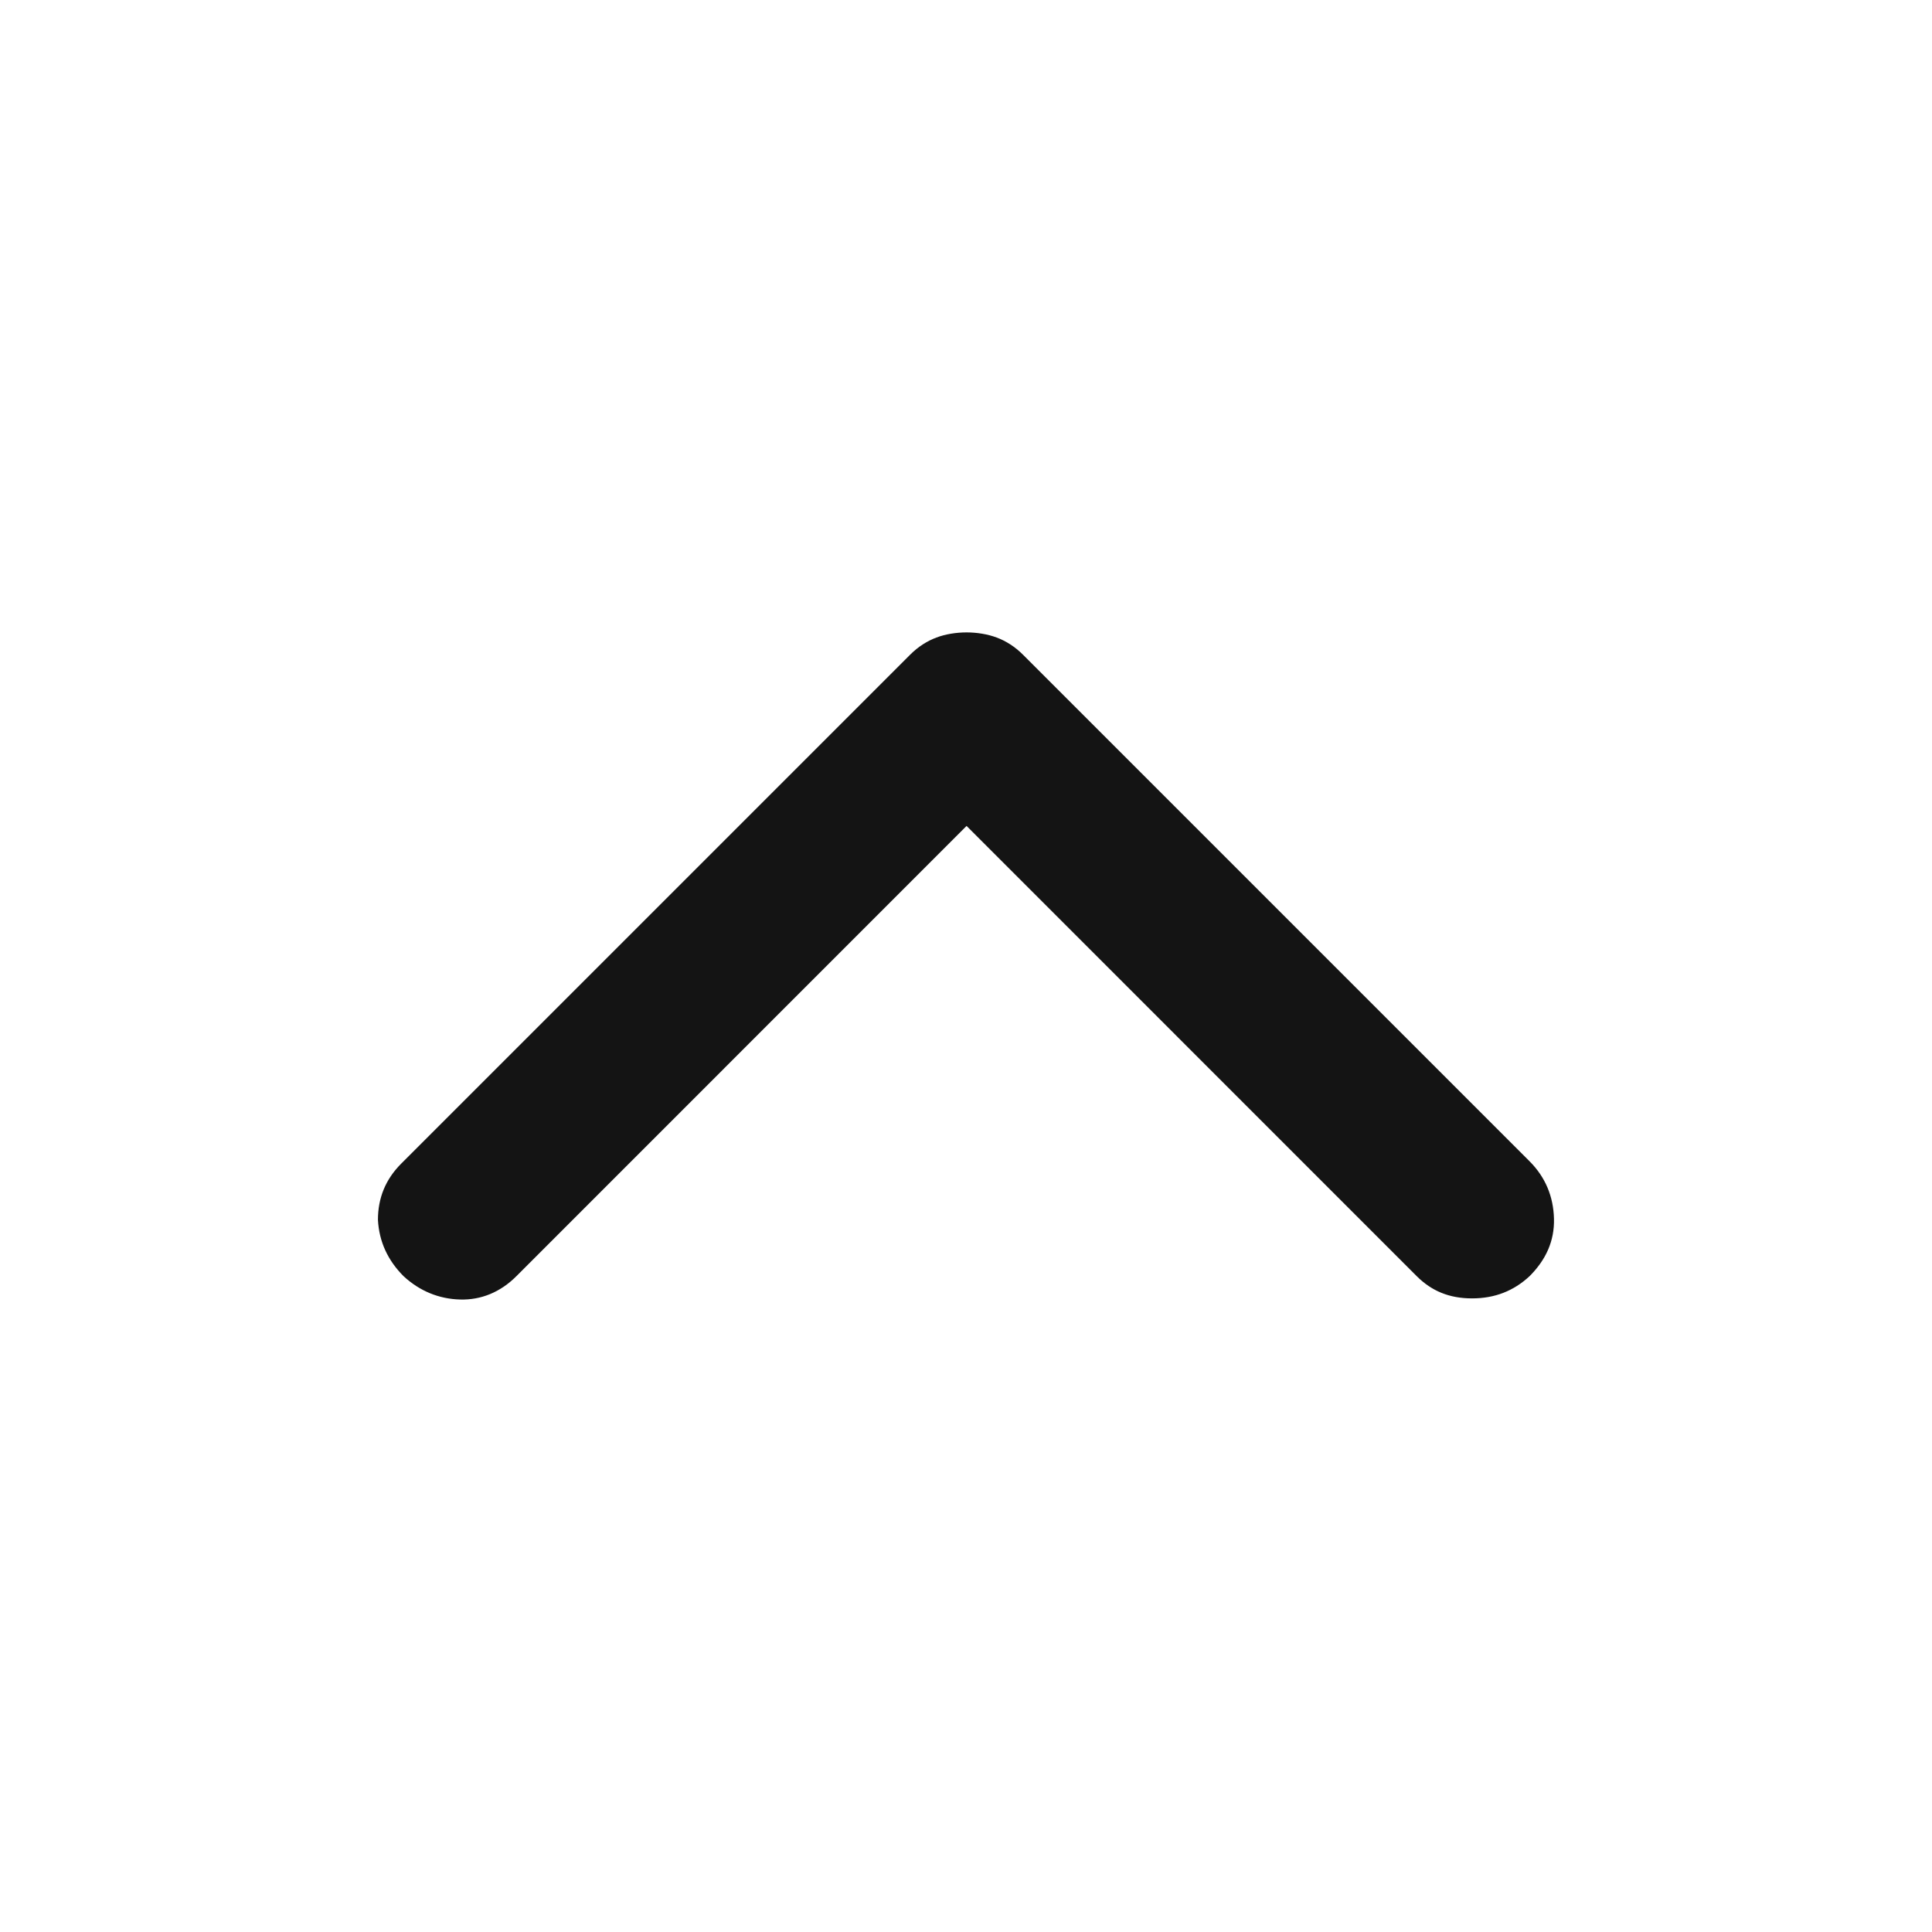
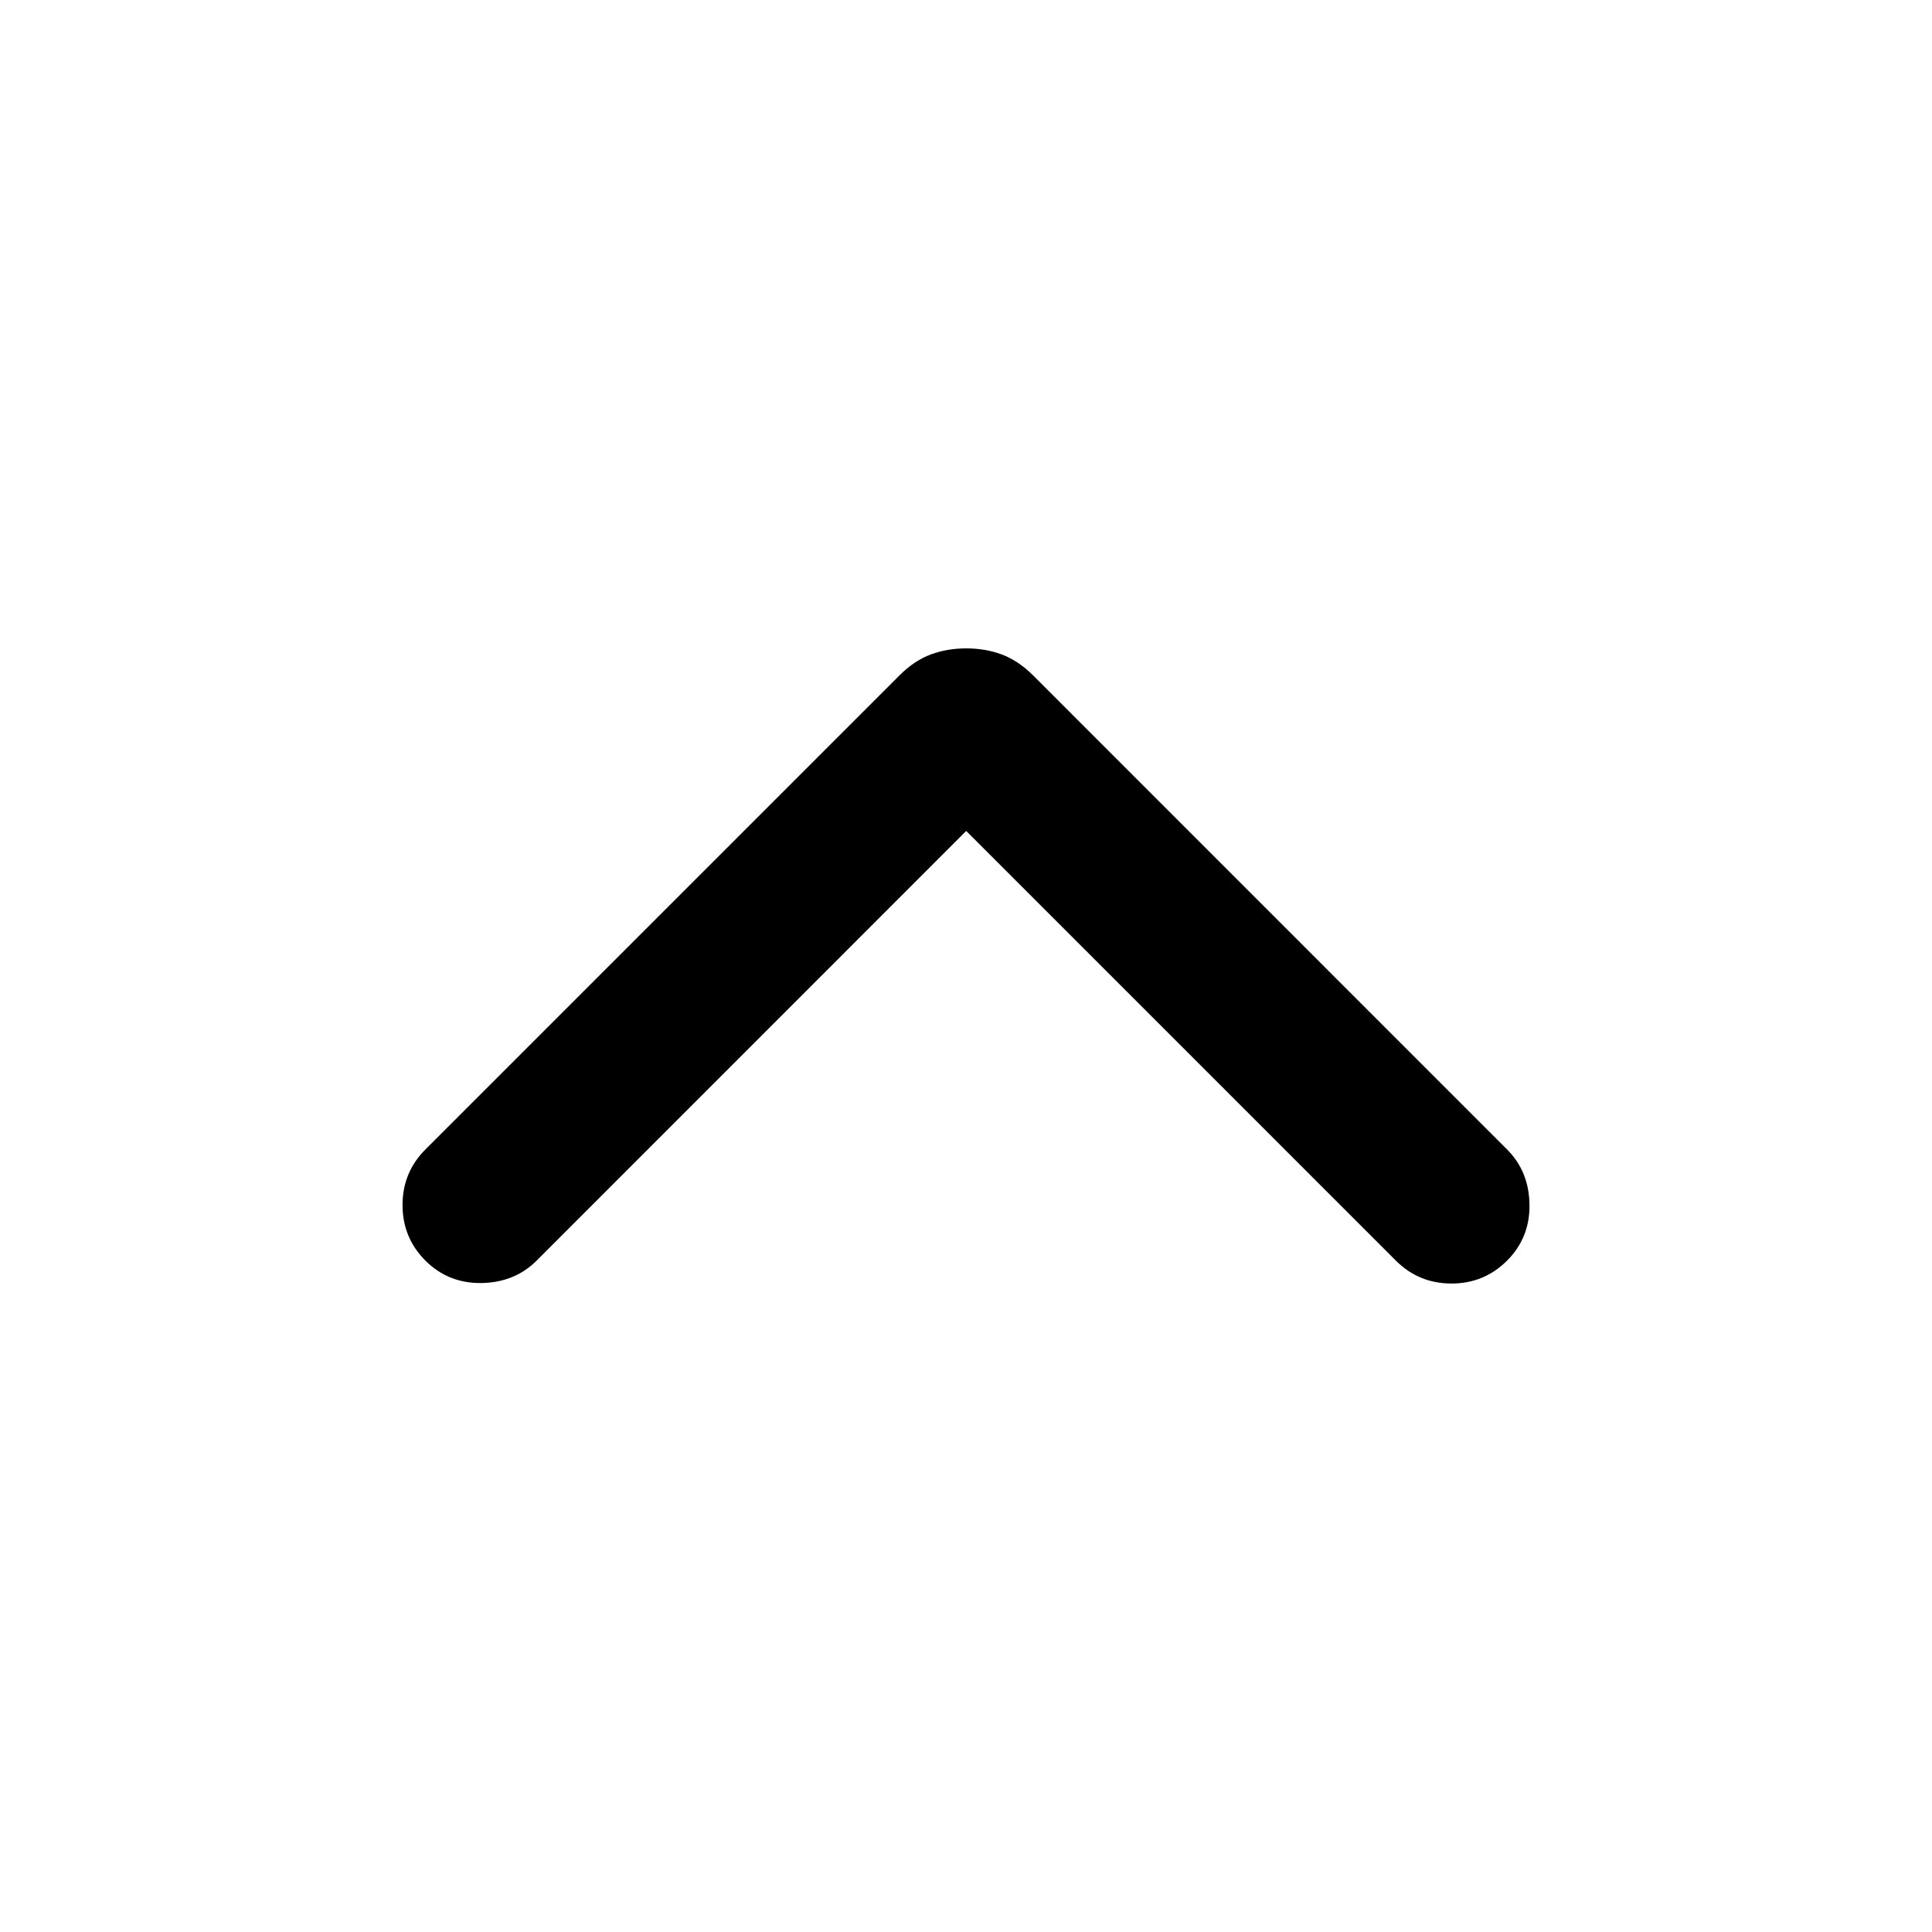
- <svg xmlns="http://www.w3.org/2000/svg" width="24" height="24" viewBox="0 0 24 24" fill="none">
-   <path d="M5.014 15.854C4.816 15.656 4.709 15.422 4.695 15.153C4.695 14.885 4.787 14.652 4.985 14.454L11.307 8.132C11.406 8.033 11.519 7.962 11.632 7.92C11.745 7.877 11.88 7.856 12.007 7.856C12.134 7.856 12.268 7.877 12.382 7.92C12.495 7.962 12.608 8.033 12.707 8.132L19 14.425C19.198 14.623 19.297 14.864 19.304 15.139C19.311 15.415 19.205 15.649 19 15.854C18.802 16.037 18.569 16.129 18.286 16.129C18.003 16.129 17.784 16.037 17.6 15.854L12.007 10.26L6.414 15.854C6.216 16.052 5.975 16.151 5.714 16.143C5.452 16.136 5.212 16.037 5.014 15.854Z" fill="#141414" />
+ <svg xmlns="http://www.w3.org/2000/svg" width="24" height="24" viewBox="0 0 20 20" fill="none">
+   <g transform="rotate(-90 10 10)">
+     <path d="M11.398 10.002L6.95 5.555C6.799 5.404 6.722 5.213 6.718 4.985C6.715 4.756 6.792 4.562 6.95 4.404C7.108 4.246 7.3 4.167 7.526 4.167C7.751 4.167 7.943 4.246 8.101 4.404L13.009 9.312C13.111 9.414 13.183 9.522 13.225 9.635C13.267 9.748 13.288 9.871 13.288 10.002C13.288 10.134 13.267 10.257 13.225 10.37C13.183 10.483 13.111 10.591 13.009 10.694L8.101 15.601C7.95 15.752 7.76 15.83 7.531 15.833C7.302 15.837 7.108 15.759 6.95 15.601C6.792 15.443 6.713 15.251 6.713 15.026C6.713 14.8 6.792 14.609 6.95 14.45L11.398 10.002Z" fill="currentColor" />
+   </g>
</svg>
